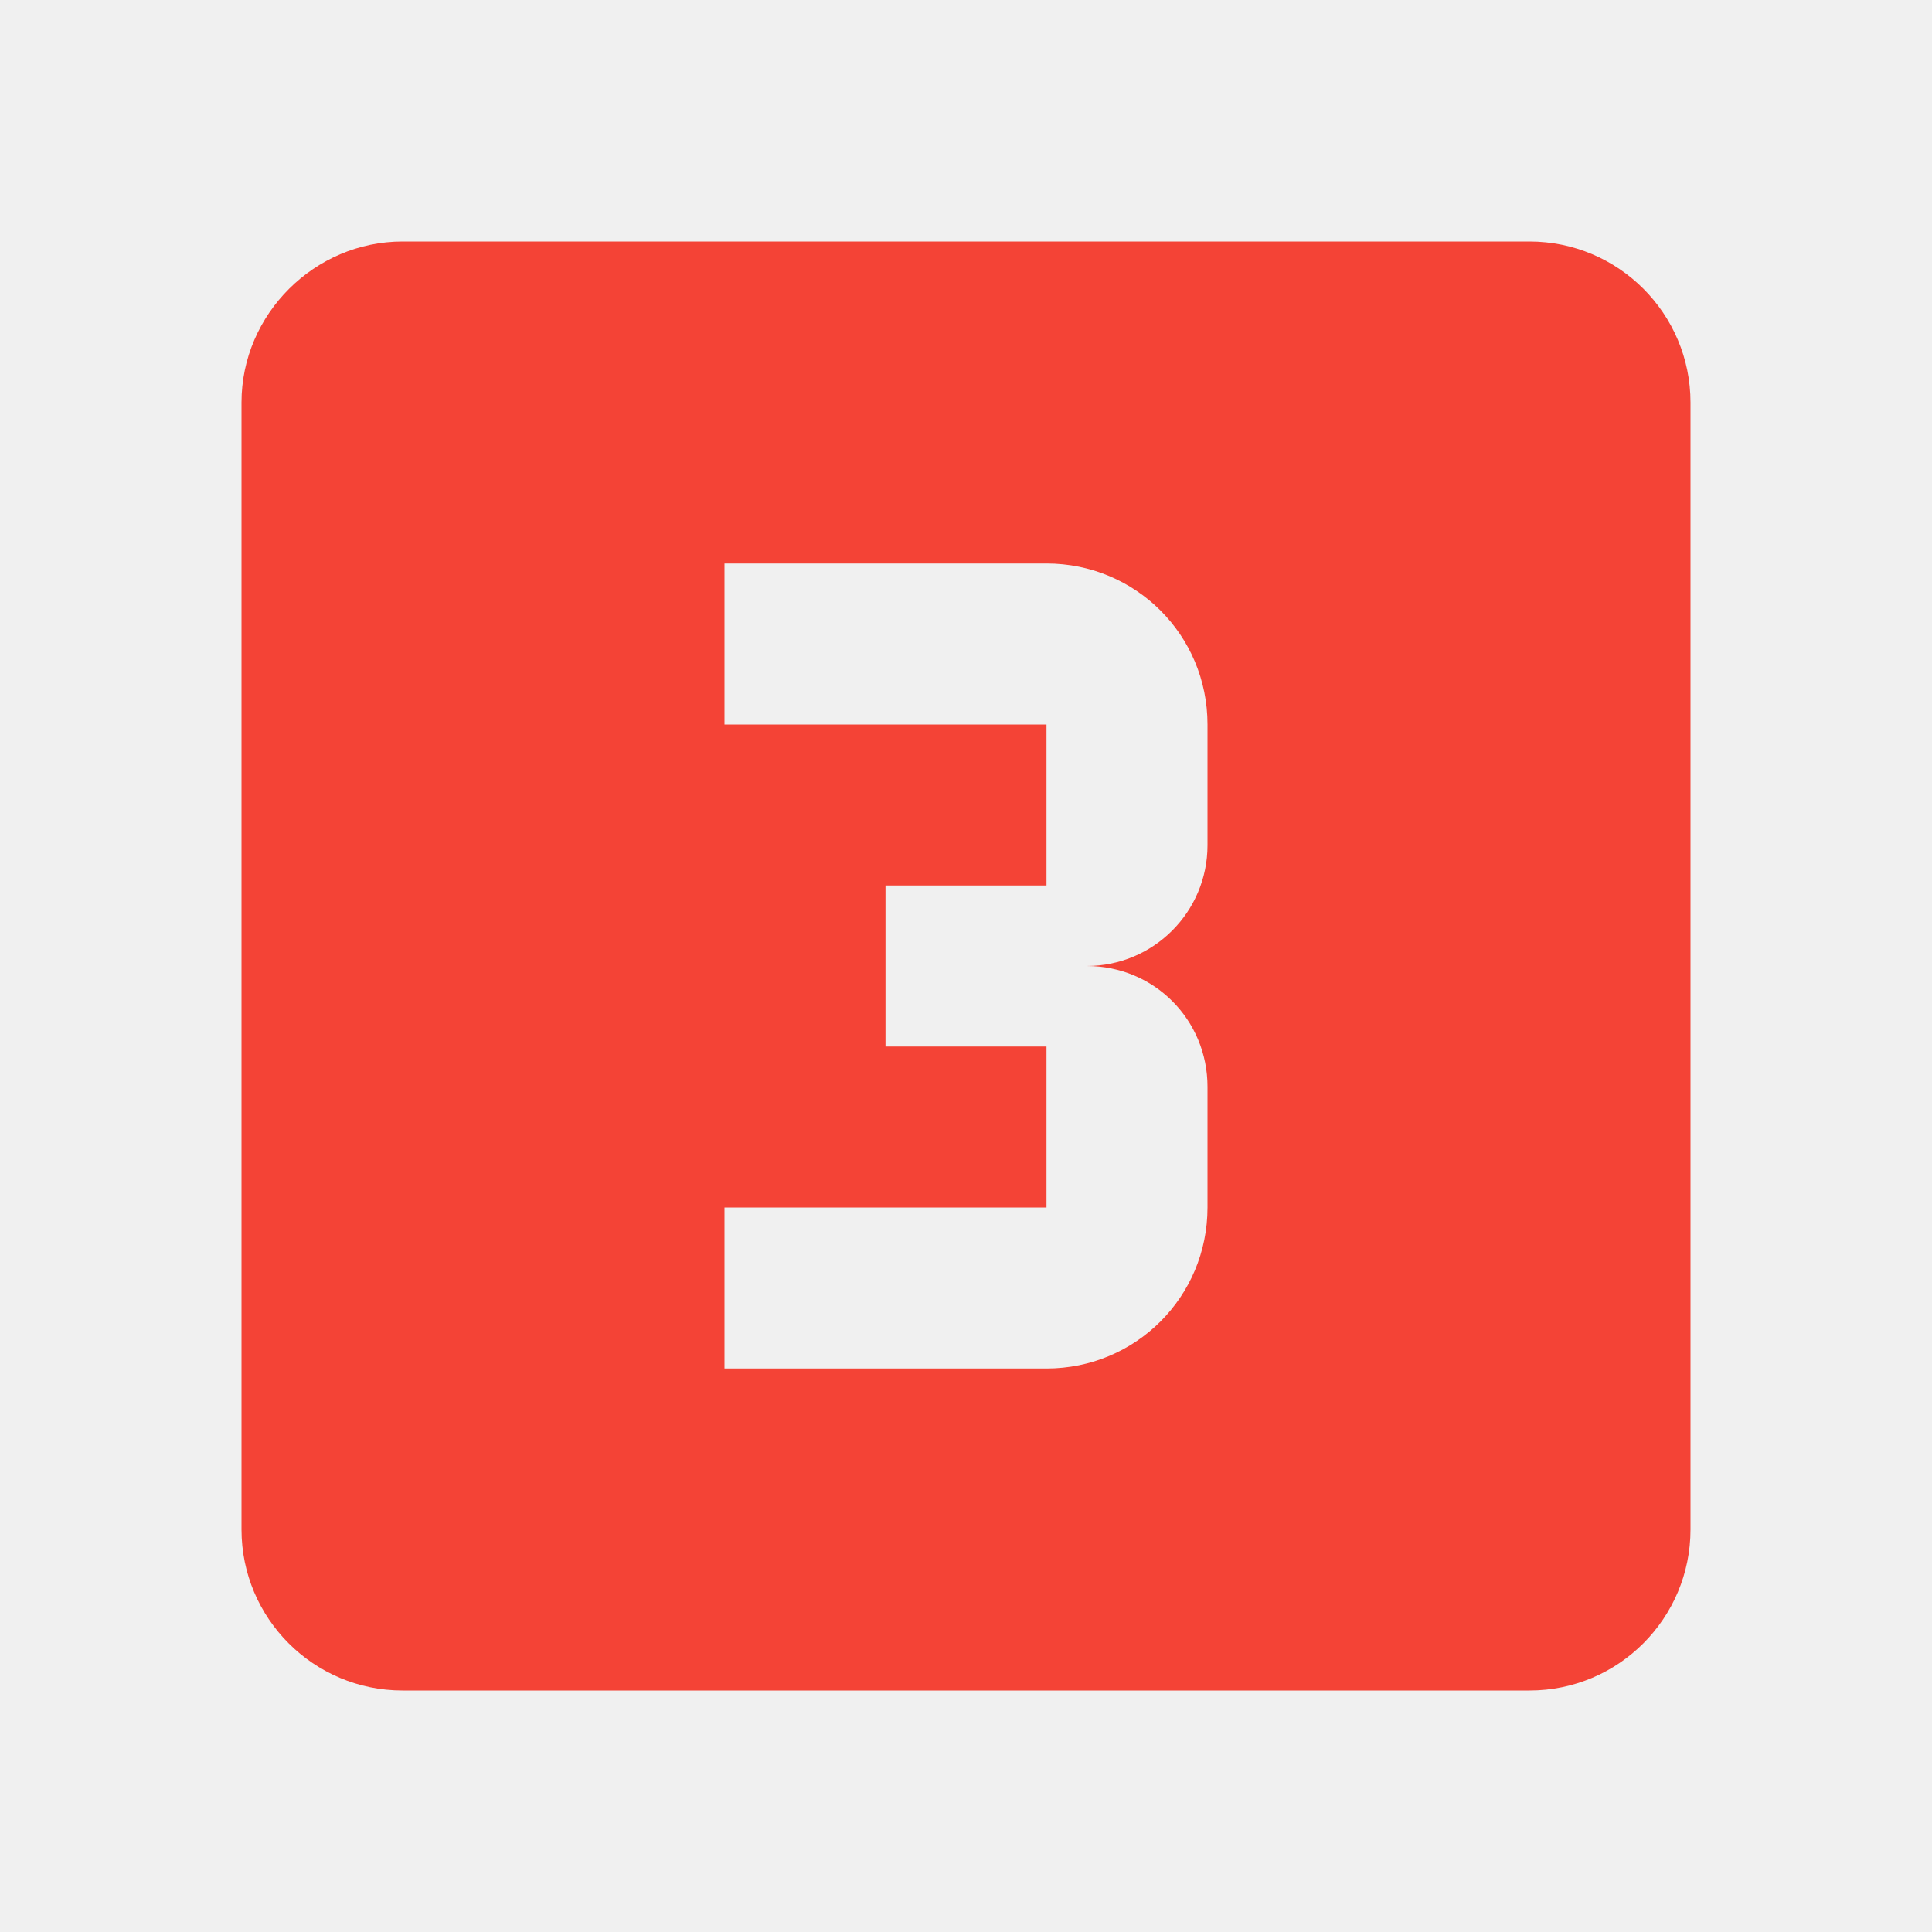
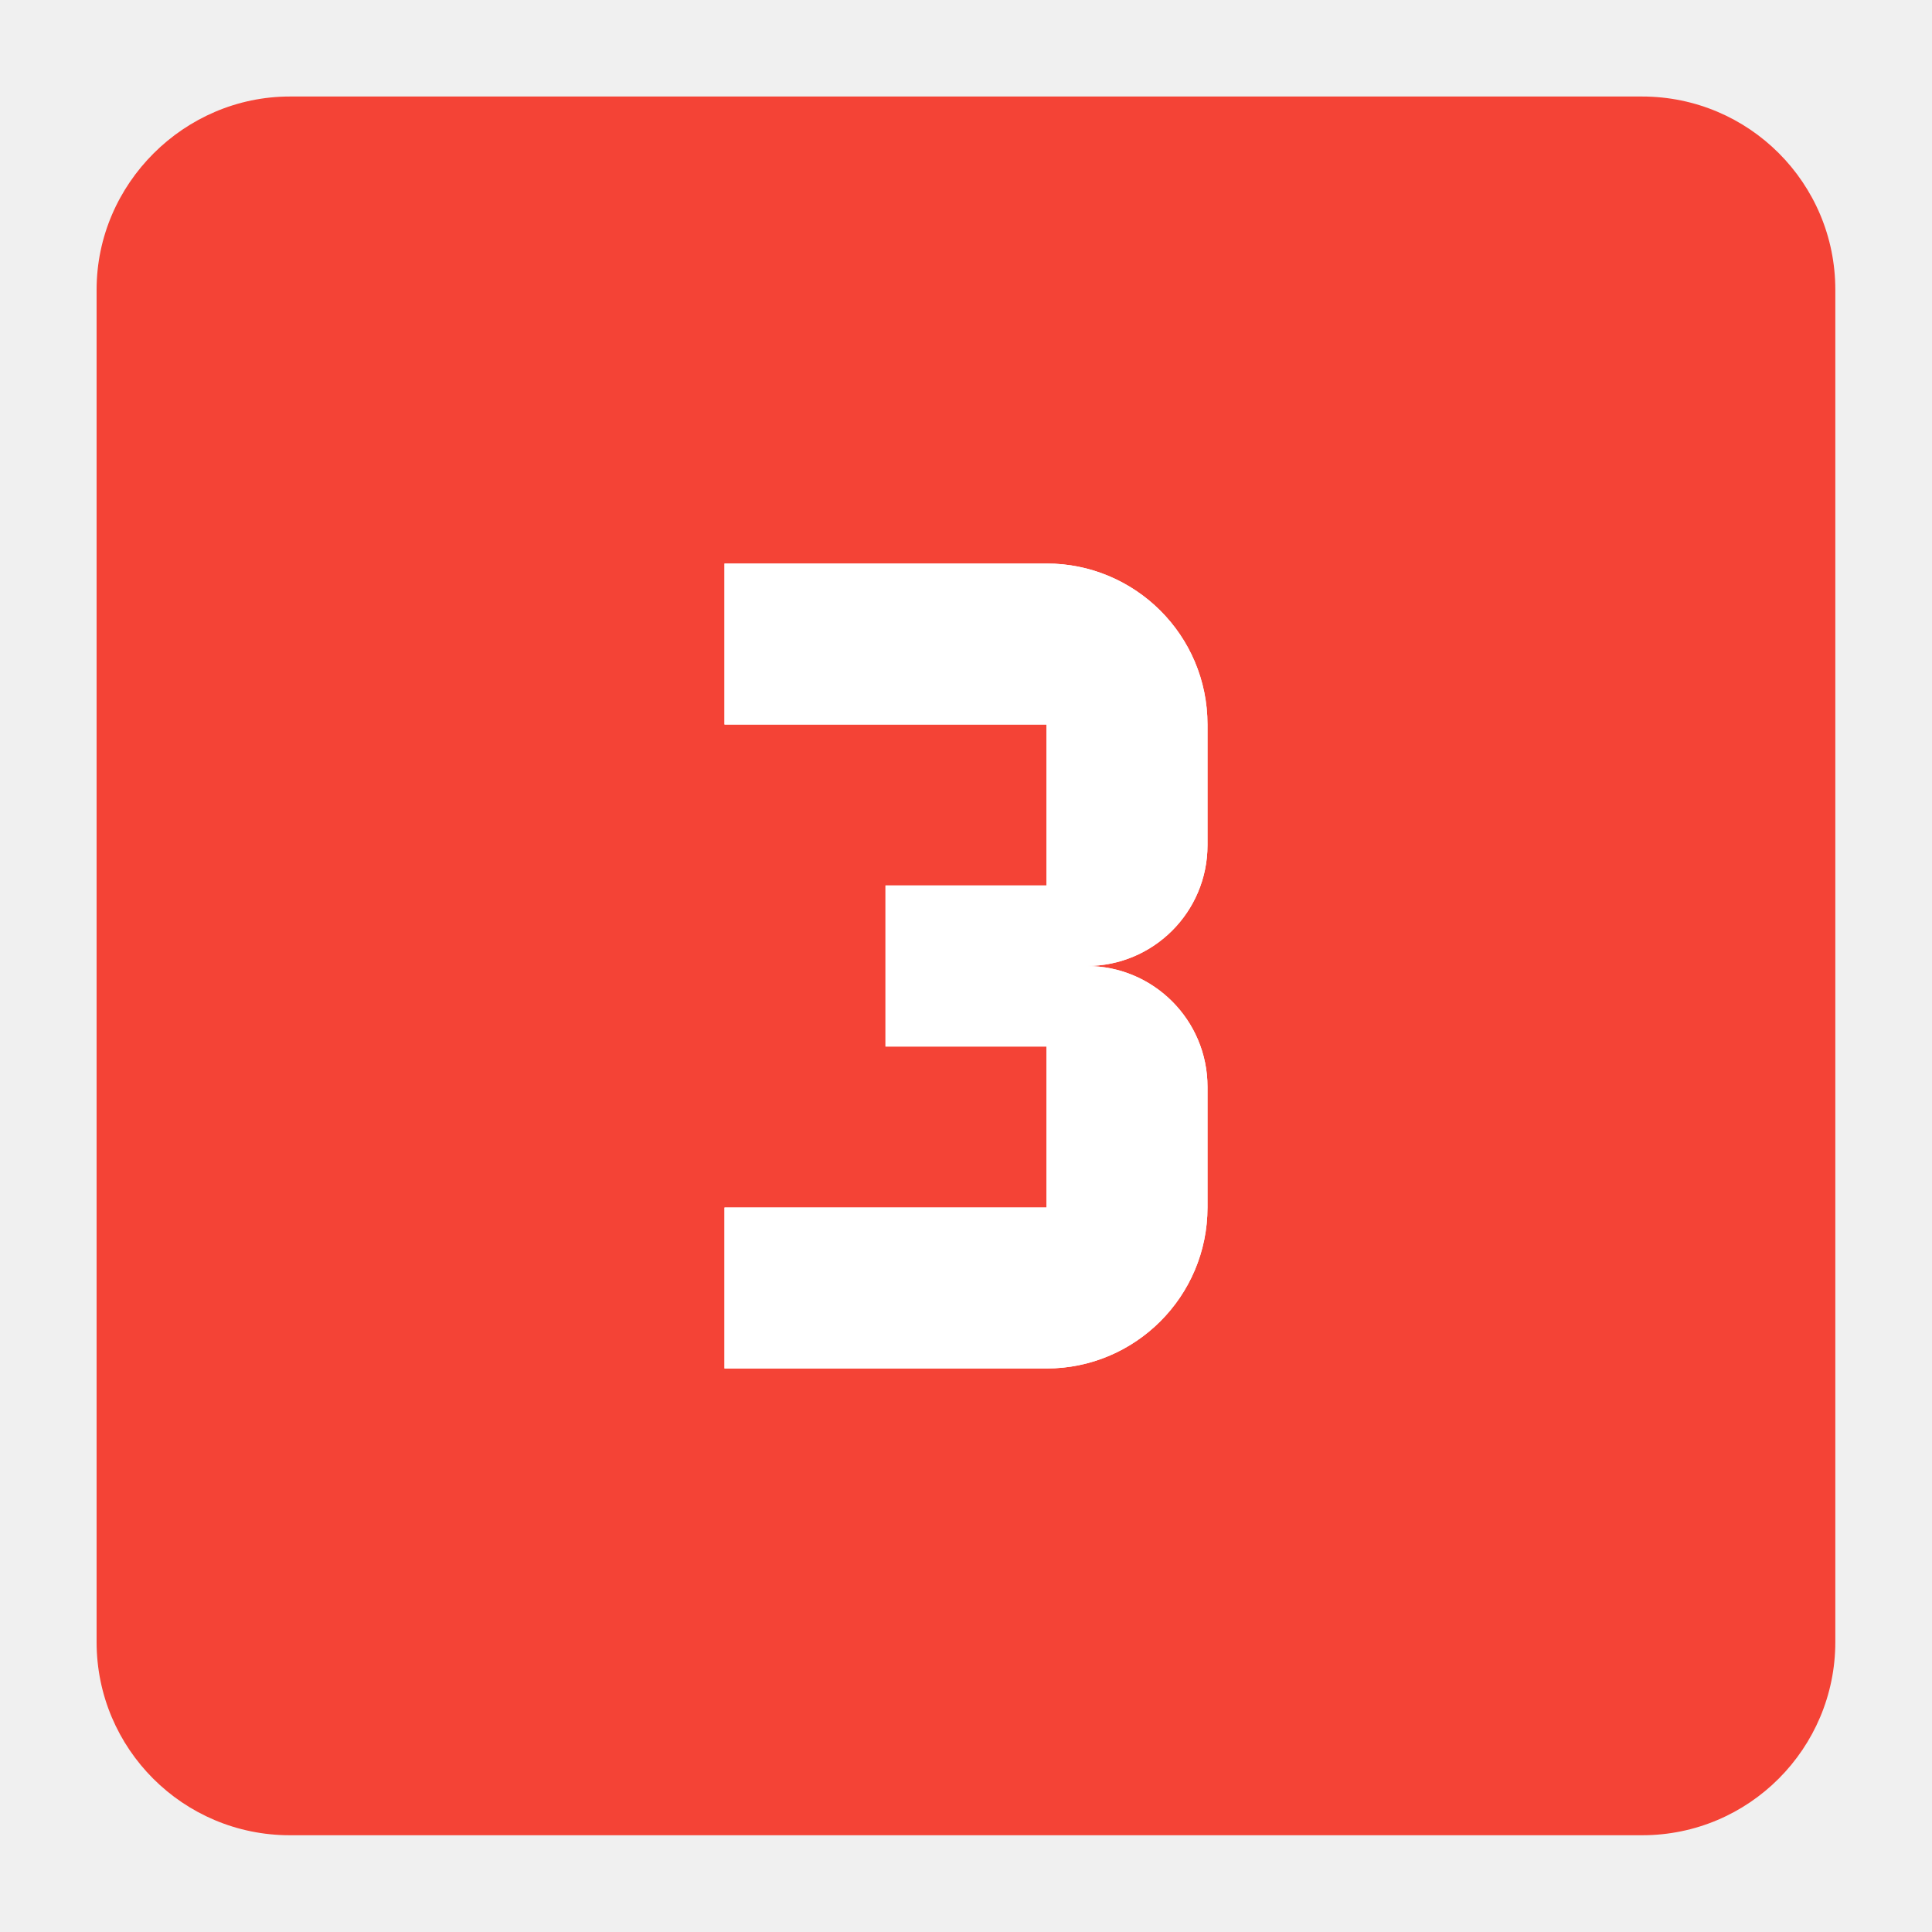
<svg xmlns="http://www.w3.org/2000/svg" version="1.1" id="Layer_1" x="0px" y="0px" width="24px" height="24px" viewBox="0 0 24 24" enable-background="new 0 0 24 24" xml:space="preserve">
-   <path fill="#F44336" d="M15,10.5c0,0.829-0.672,1.5-1.5,1.5c0.84,0,1.5,0.67,1.5,1.5V15c0,1.109-0.891,2-2,2H9v-2h4v-2h-2v-2h2V9H9  V7h4c1.109,0,2,0.89,2,2 M19,3H5C3.91,3,3,3.9,3,5v14c0,1.104,0.896,2,2,2h14c1.109,0,2-0.9,2-2V5C21,3.896,20.104,3,19,3z" />
+   <path fill="#F44336" d="M20.398,1.199H3.6c-1.308,0-2.4,1.08-2.4,2.4v16.799c0,1.326,1.075,2.4,2.4,2.4h16.8  c1.33,0,2.399-1.081,2.399-2.4V3.6C22.8,2.274,21.725,1.199,20.398,1.199z" />
+   <path fill="#FFFFFF" d="M15,15v-1.5c0-0.828-0.672-1.5-1.5-1.5c0.828,0,1.5-0.671,1.5-1.5V9c0-1.11-0.9-2-2-2H9v2h4v2h-2v2h2v2H9v2  h4C14.104,17,15,16.104,15,15" />
+   <path fill="#FFFFFF" d="M15,15v-1.5c0-0.828-0.672-1.5-1.5-1.5c0.828,0,1.5-0.671,1.5-1.5V9c0-1.11-0.9-2-2-2H9v2h4v2h-2v2h2v2H9v2  h4C14.104,17,15,16.104,15,15" />
</svg>
